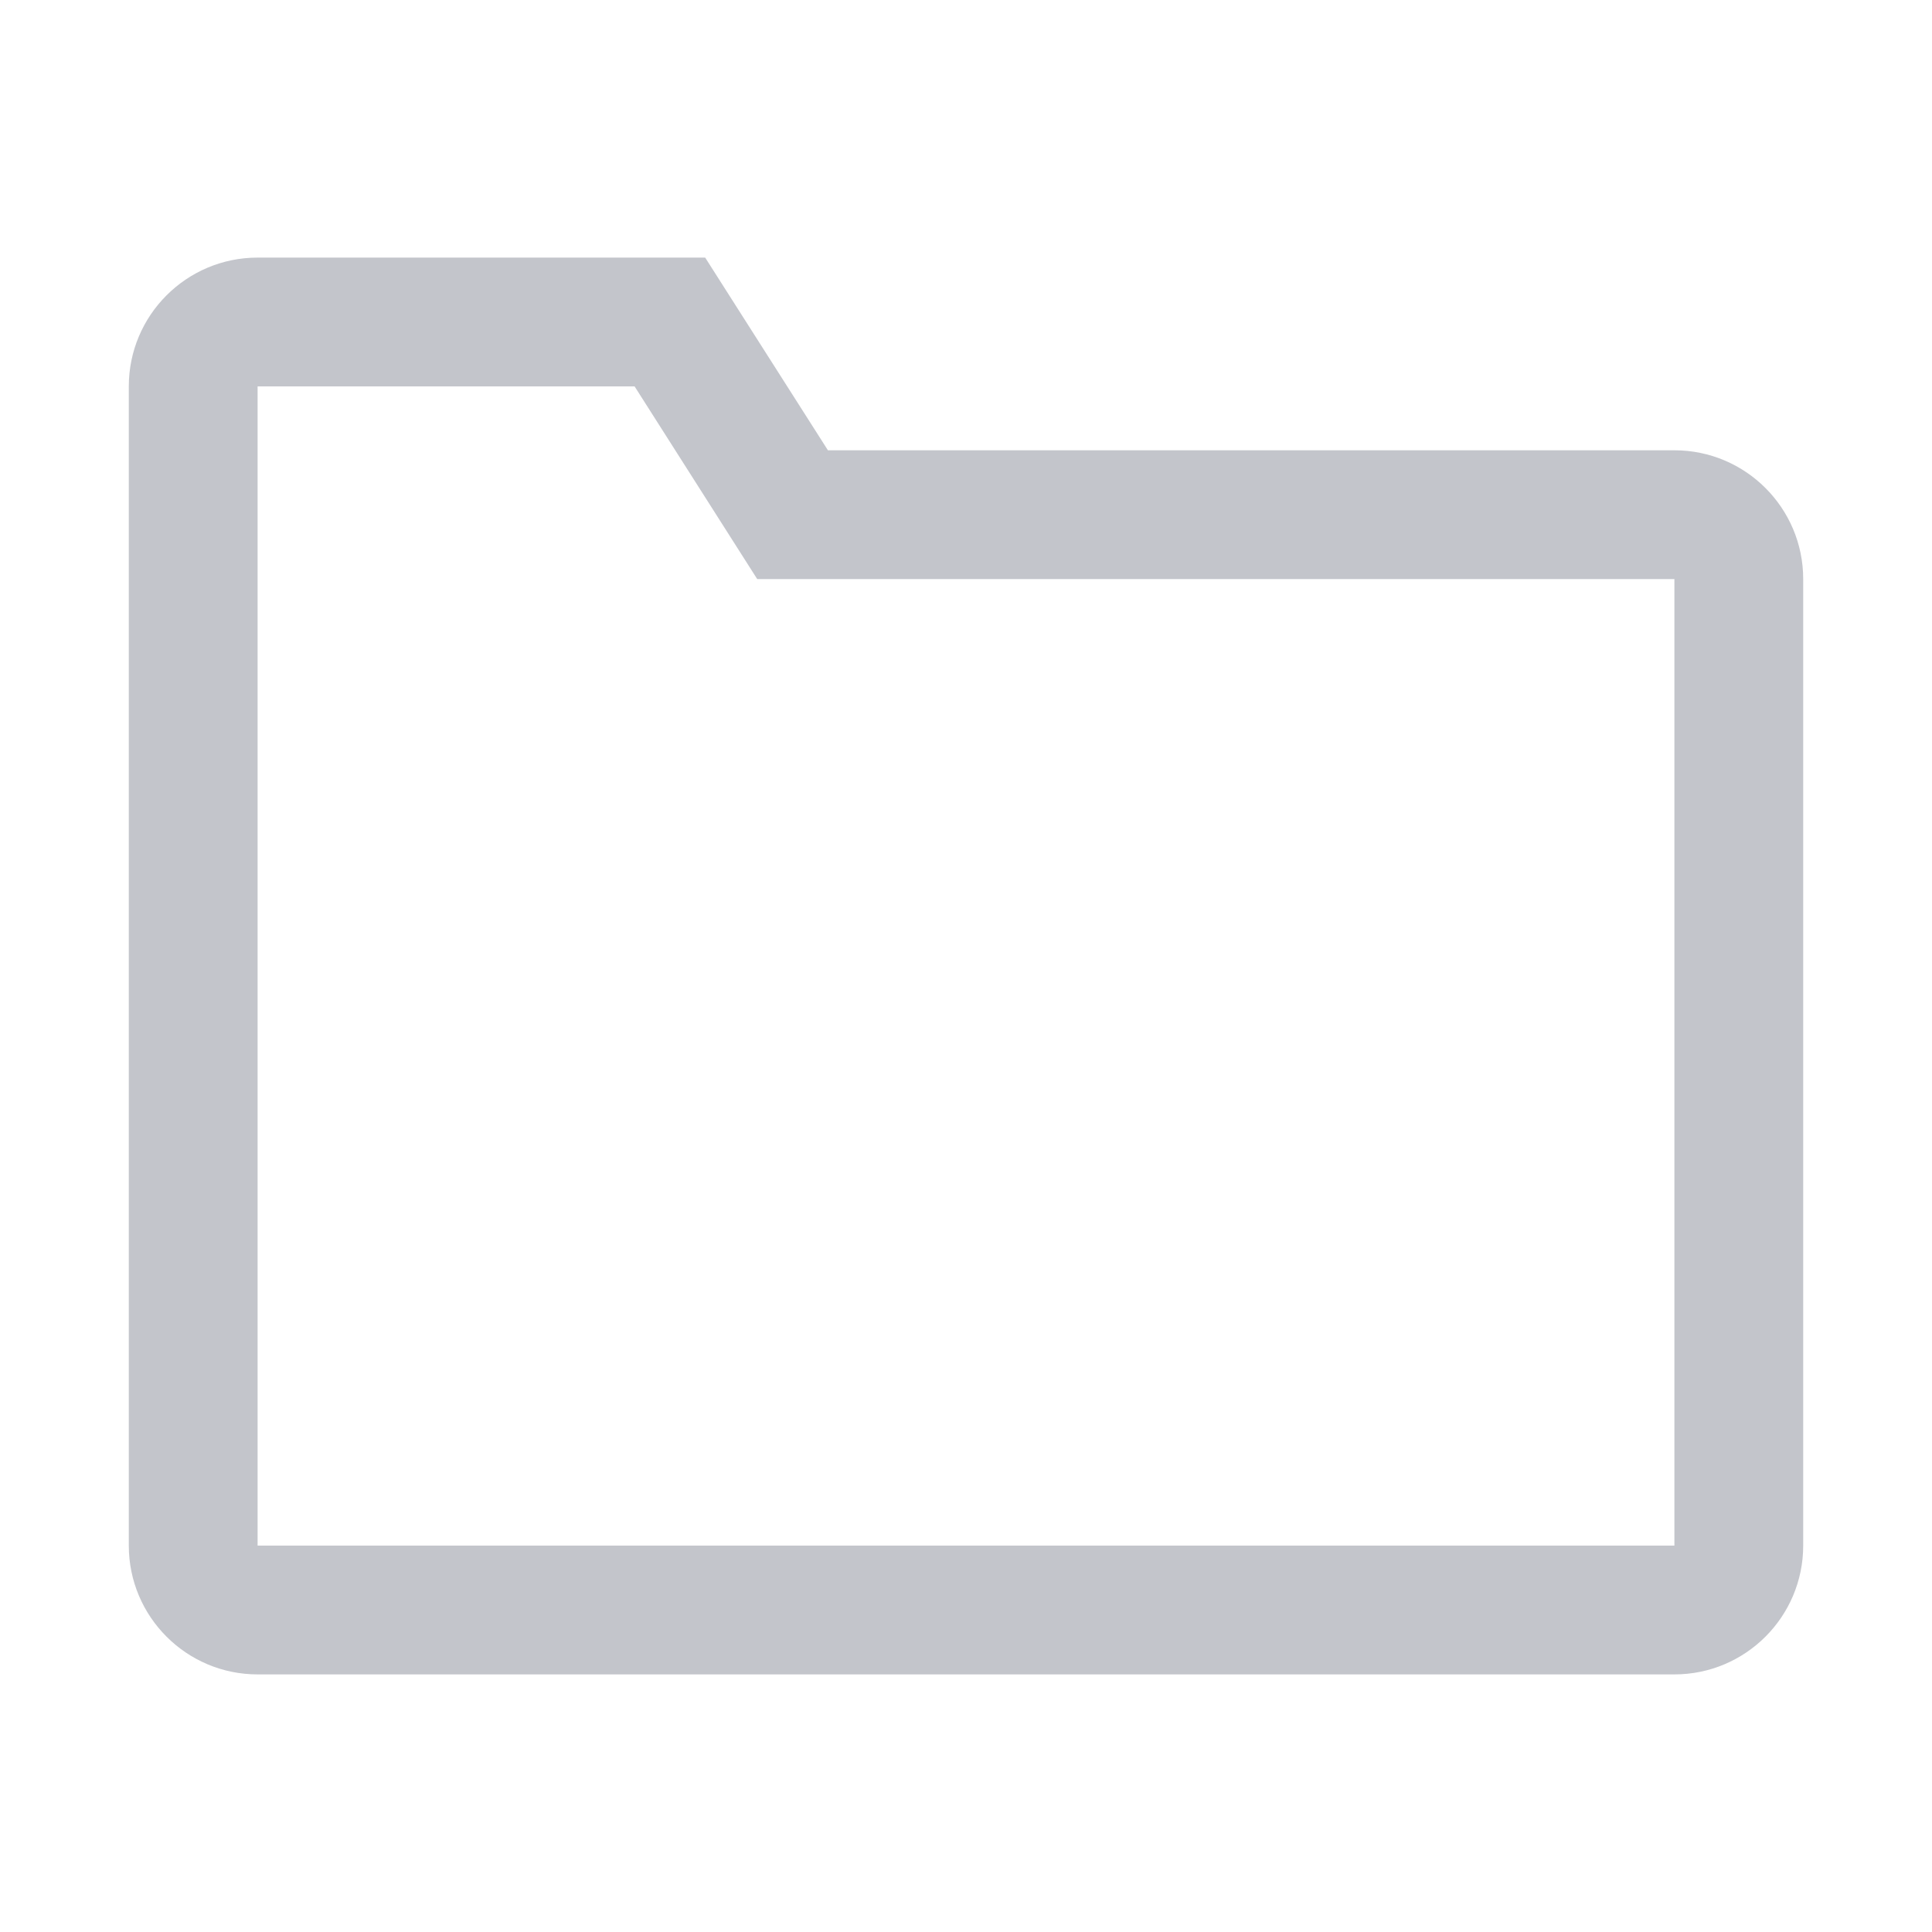
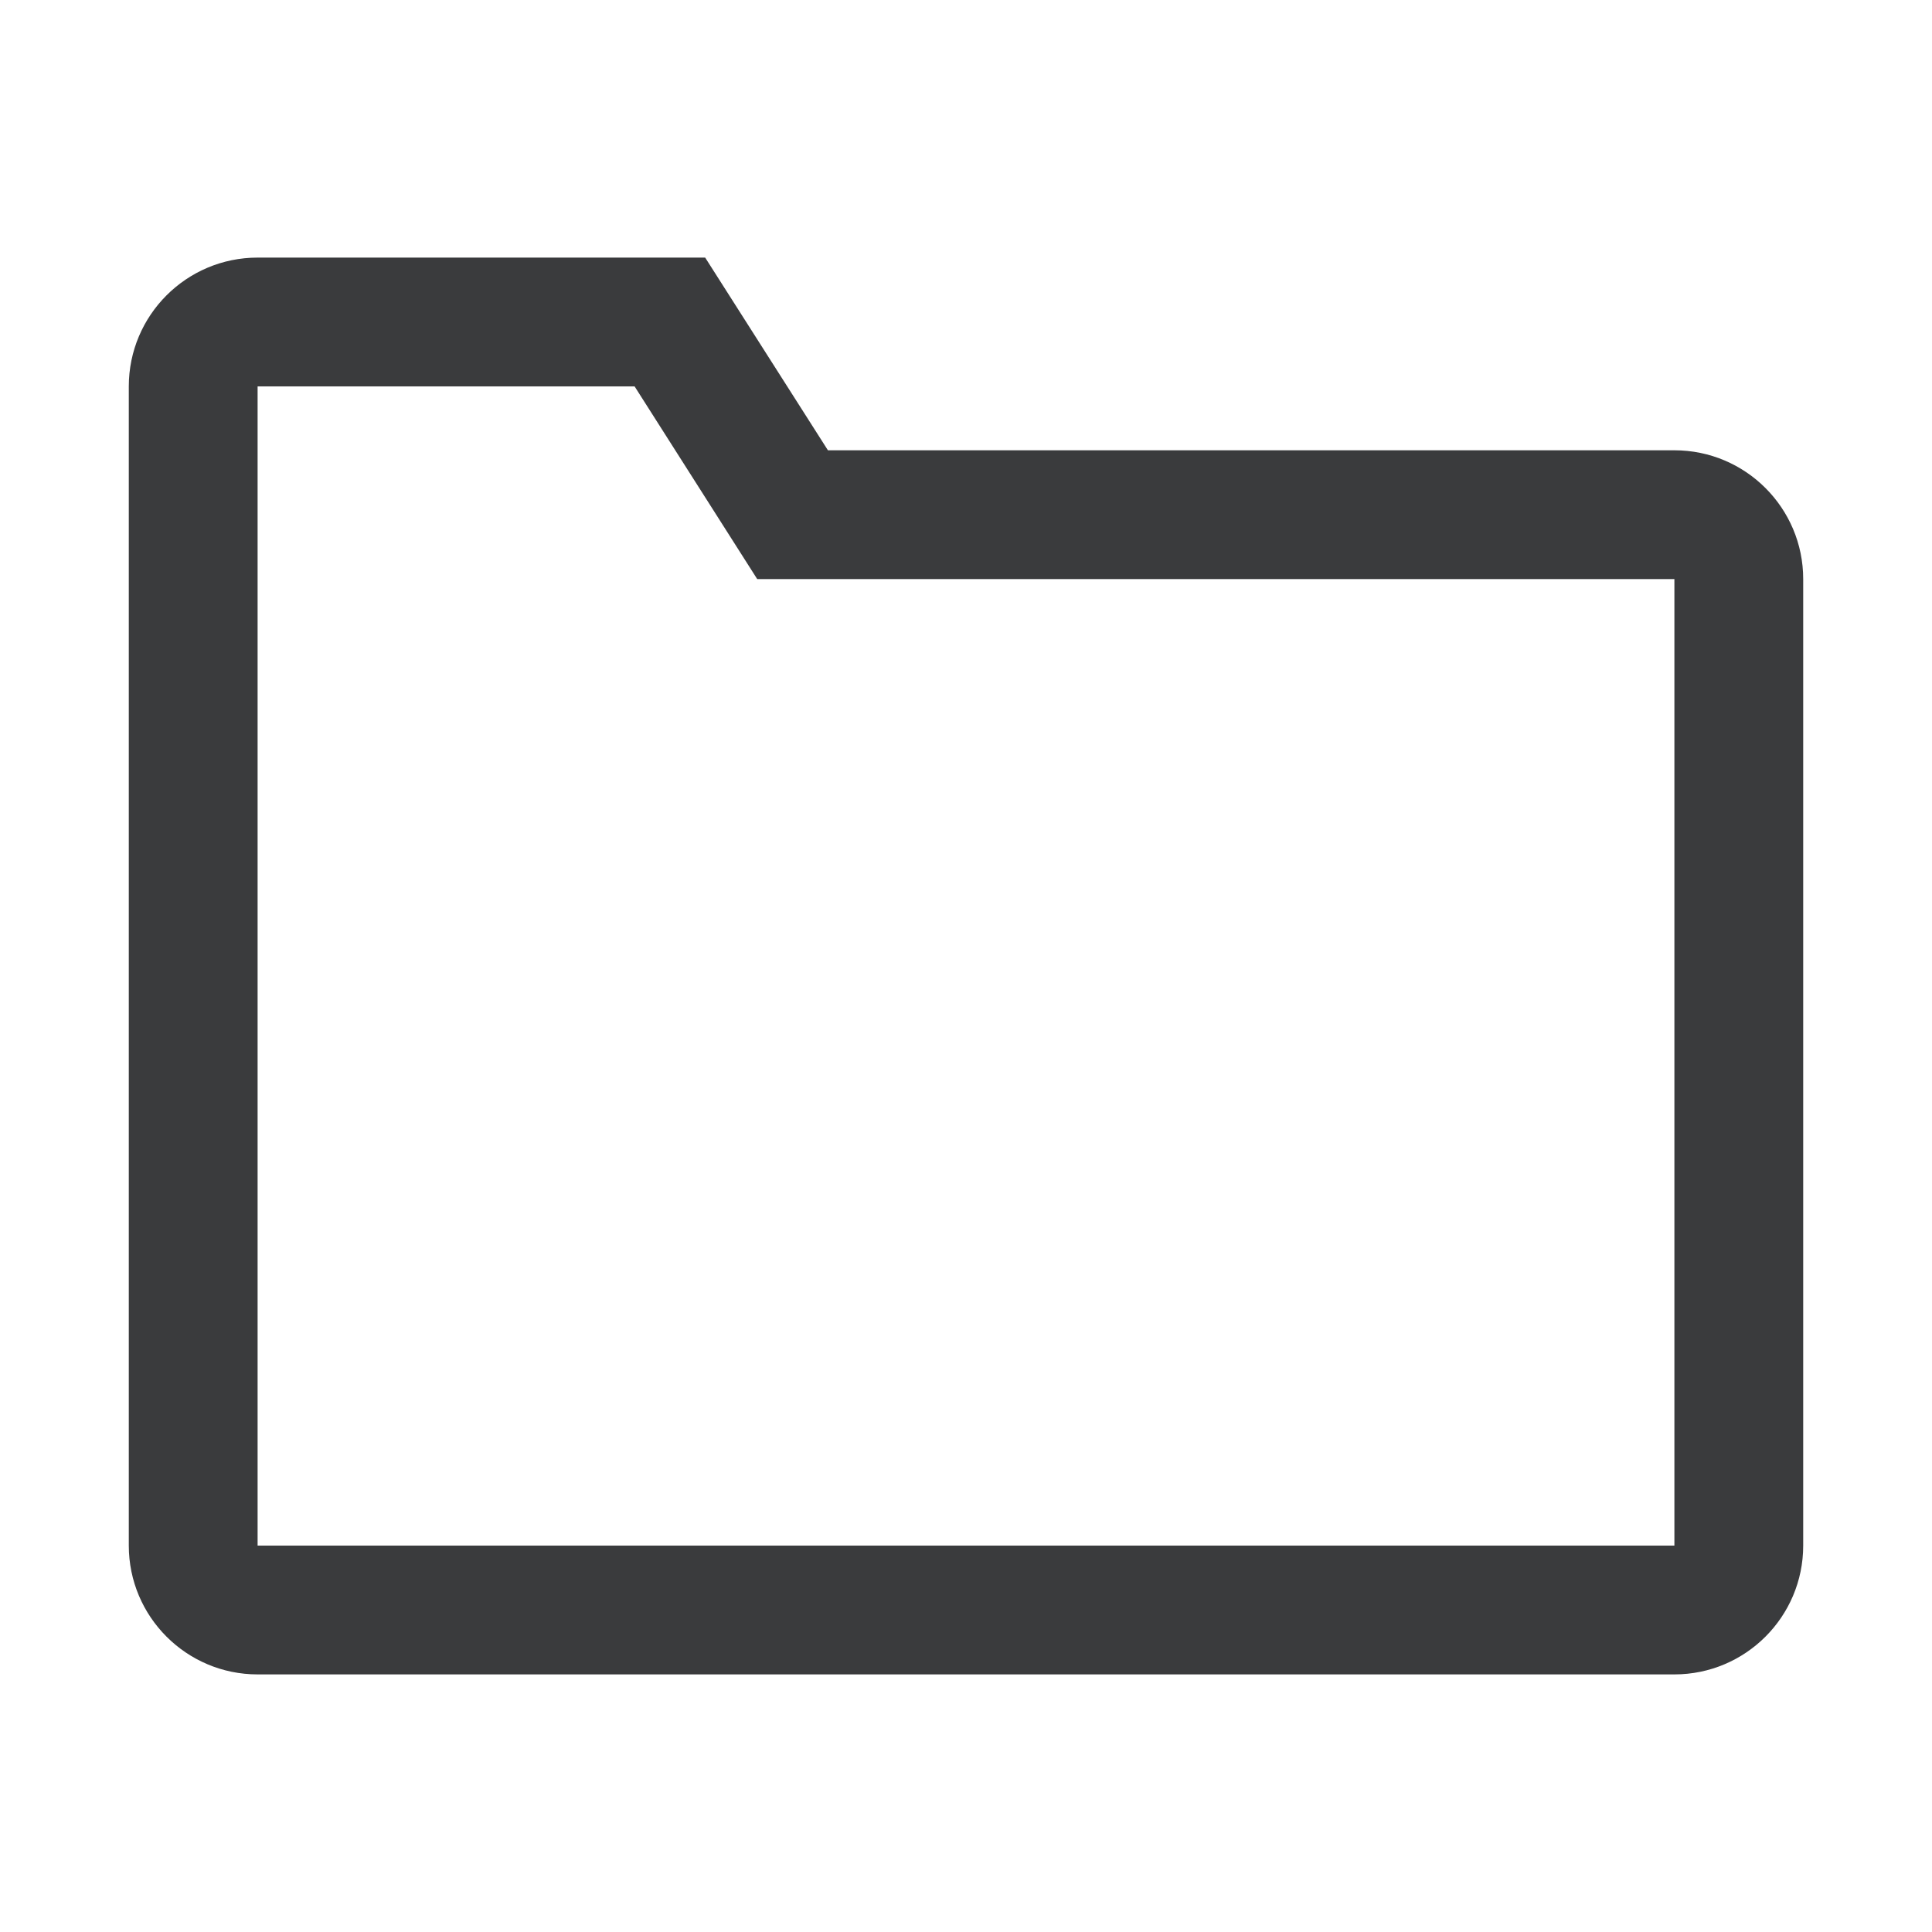
<svg xmlns="http://www.w3.org/2000/svg" width="15" height="15" viewBox="0 0 15 15" fill="none">
-   <path fill-rule="evenodd" clip-rule="evenodd" d="M6.428 3.496L5.475 2H2C1.448 2 1 2.448 1 3V12C1 12.552 1.448 13 2 13H13C13.552 13 14 12.552 14 12V4.496C14 3.944 13.552 3.496 13 3.496L6.428 3.496ZM4.927 3L2 3V12L13 12V4.496L5.879 4.496L4.927 3Z" fill="#C3C5CB" />
+   <path fill-rule="evenodd" clip-rule="evenodd" d="M6.428 3.496L5.475 2H2C1.448 2 1 2.448 1 3V12C1 12.552 1.448 13 2 13H13C13.552 13 14 12.552 14 12V4.496C14 3.944 13.552 3.496 13 3.496L6.428 3.496ZM4.927 3L2 3V12L13 12V4.496L5.879 4.496L4.927 3Z" fill="#3A3B3D" />
</svg>
